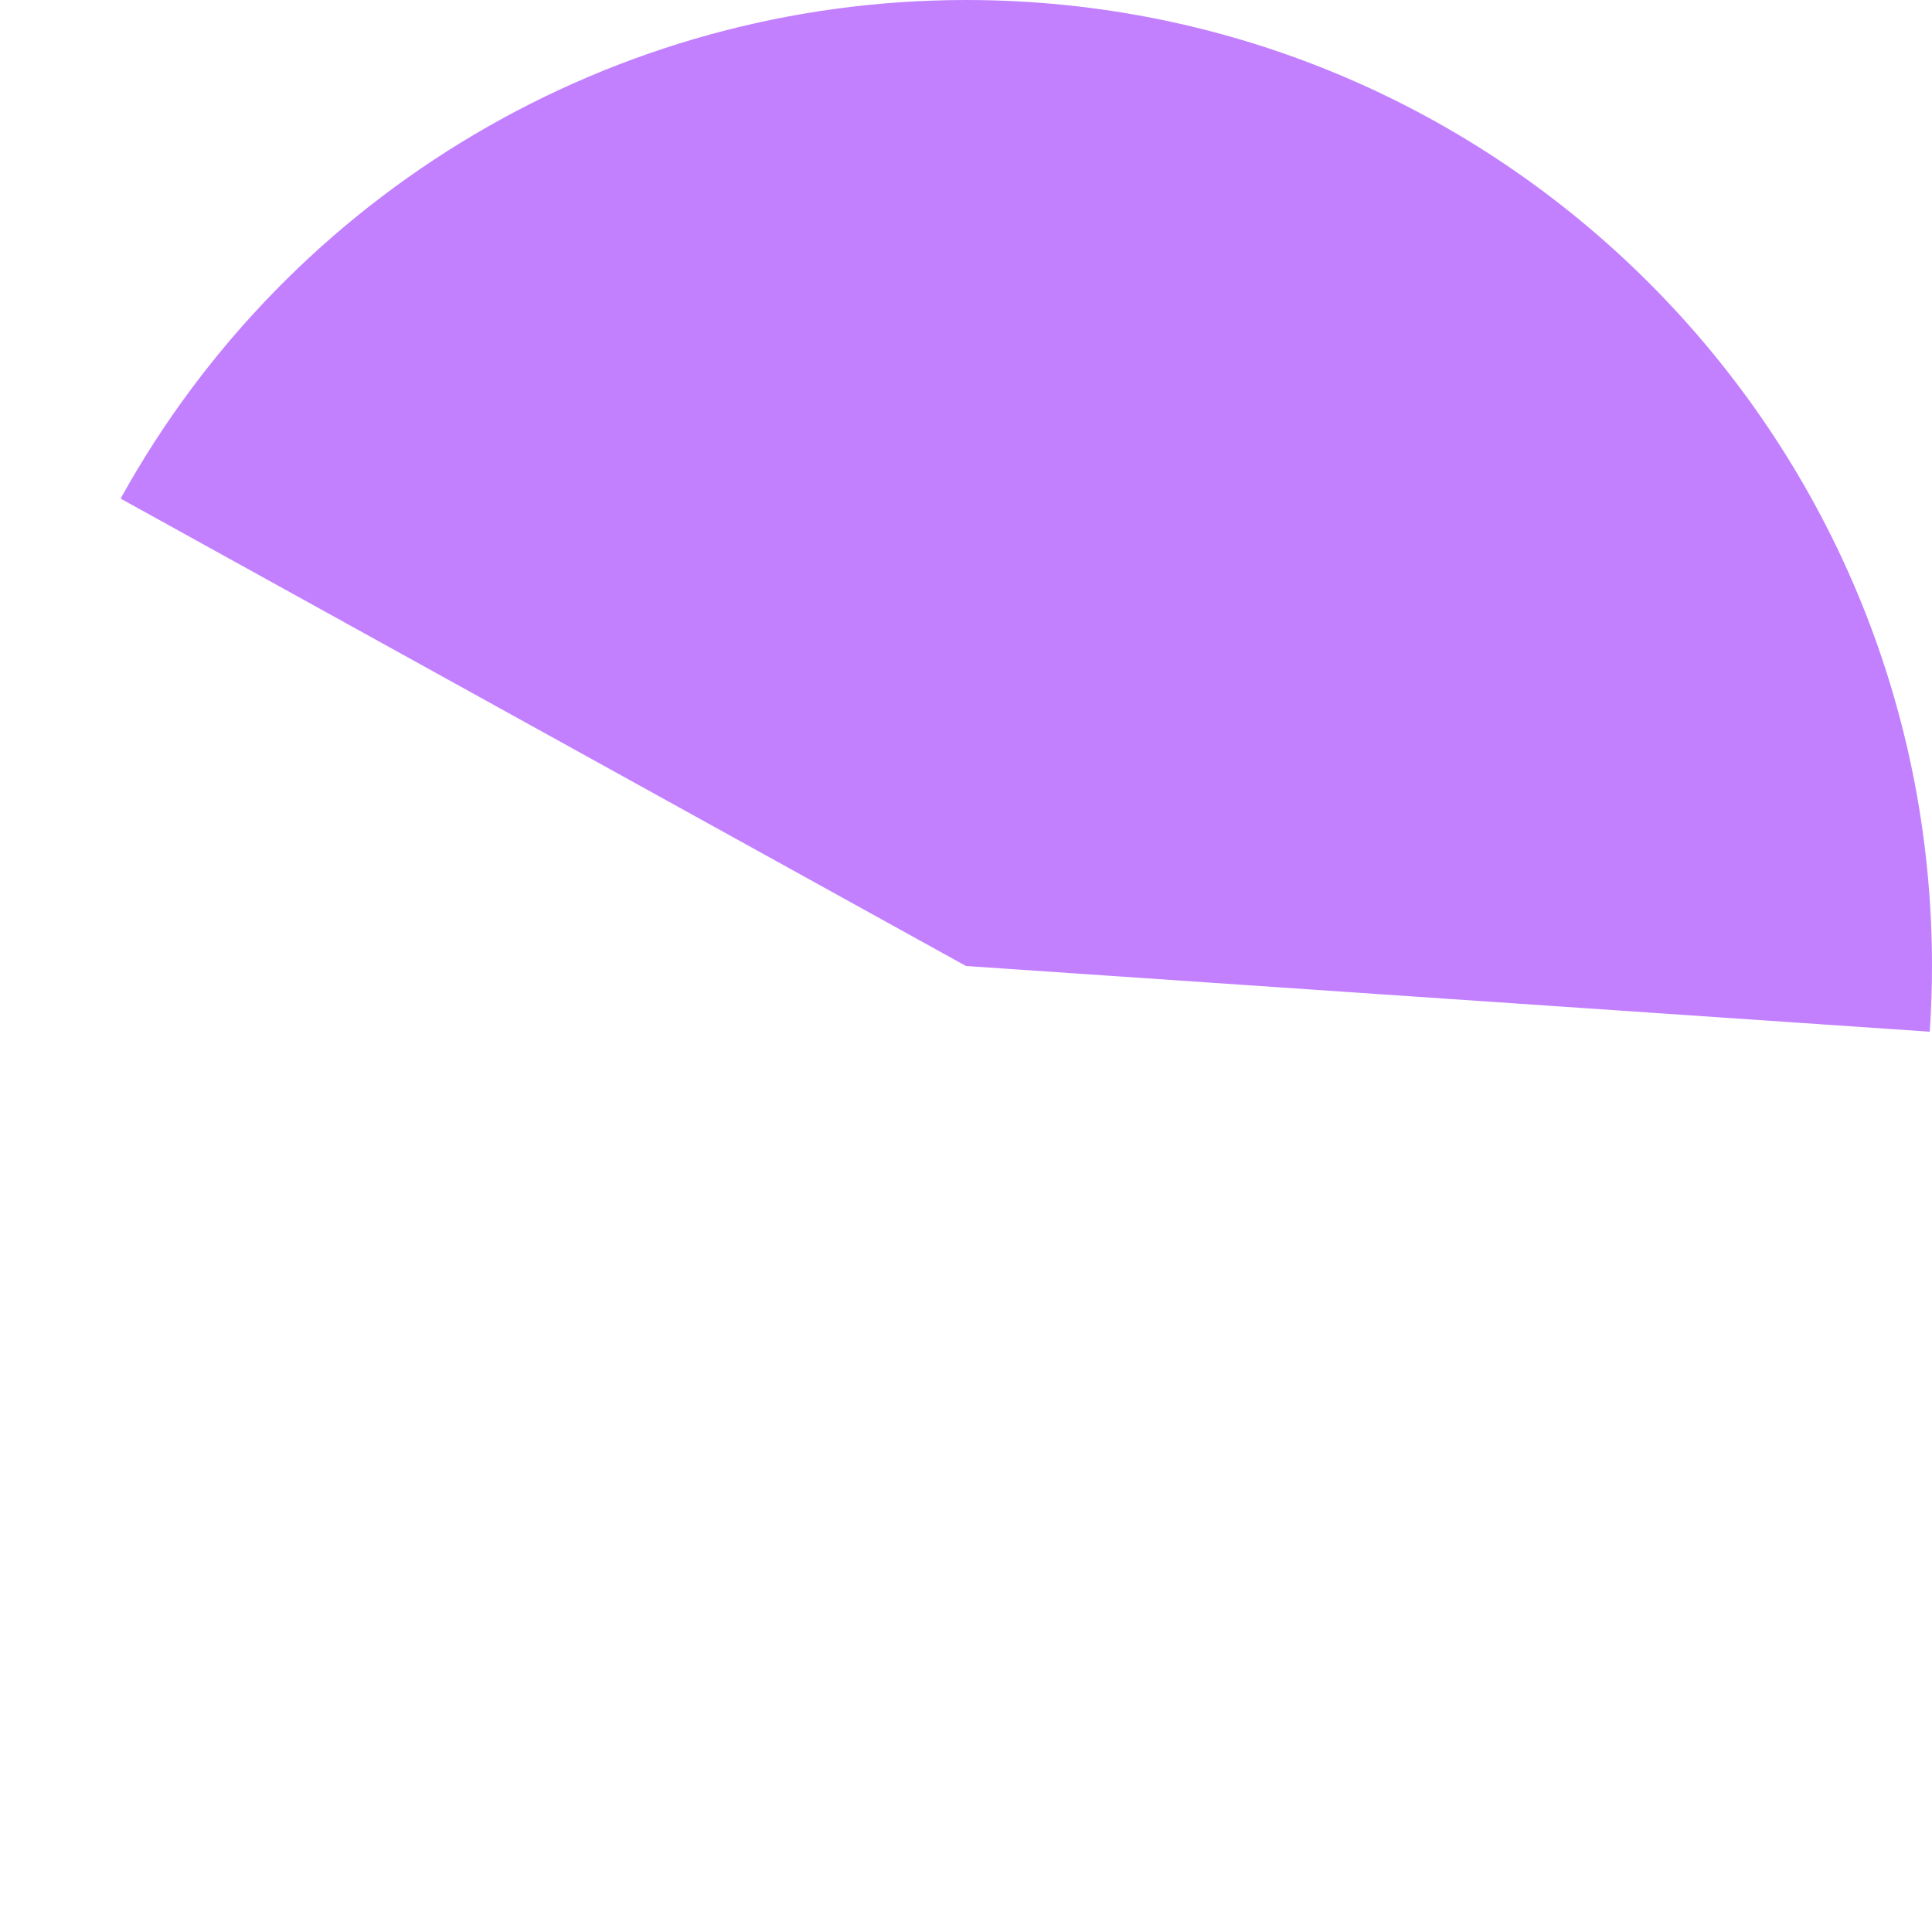
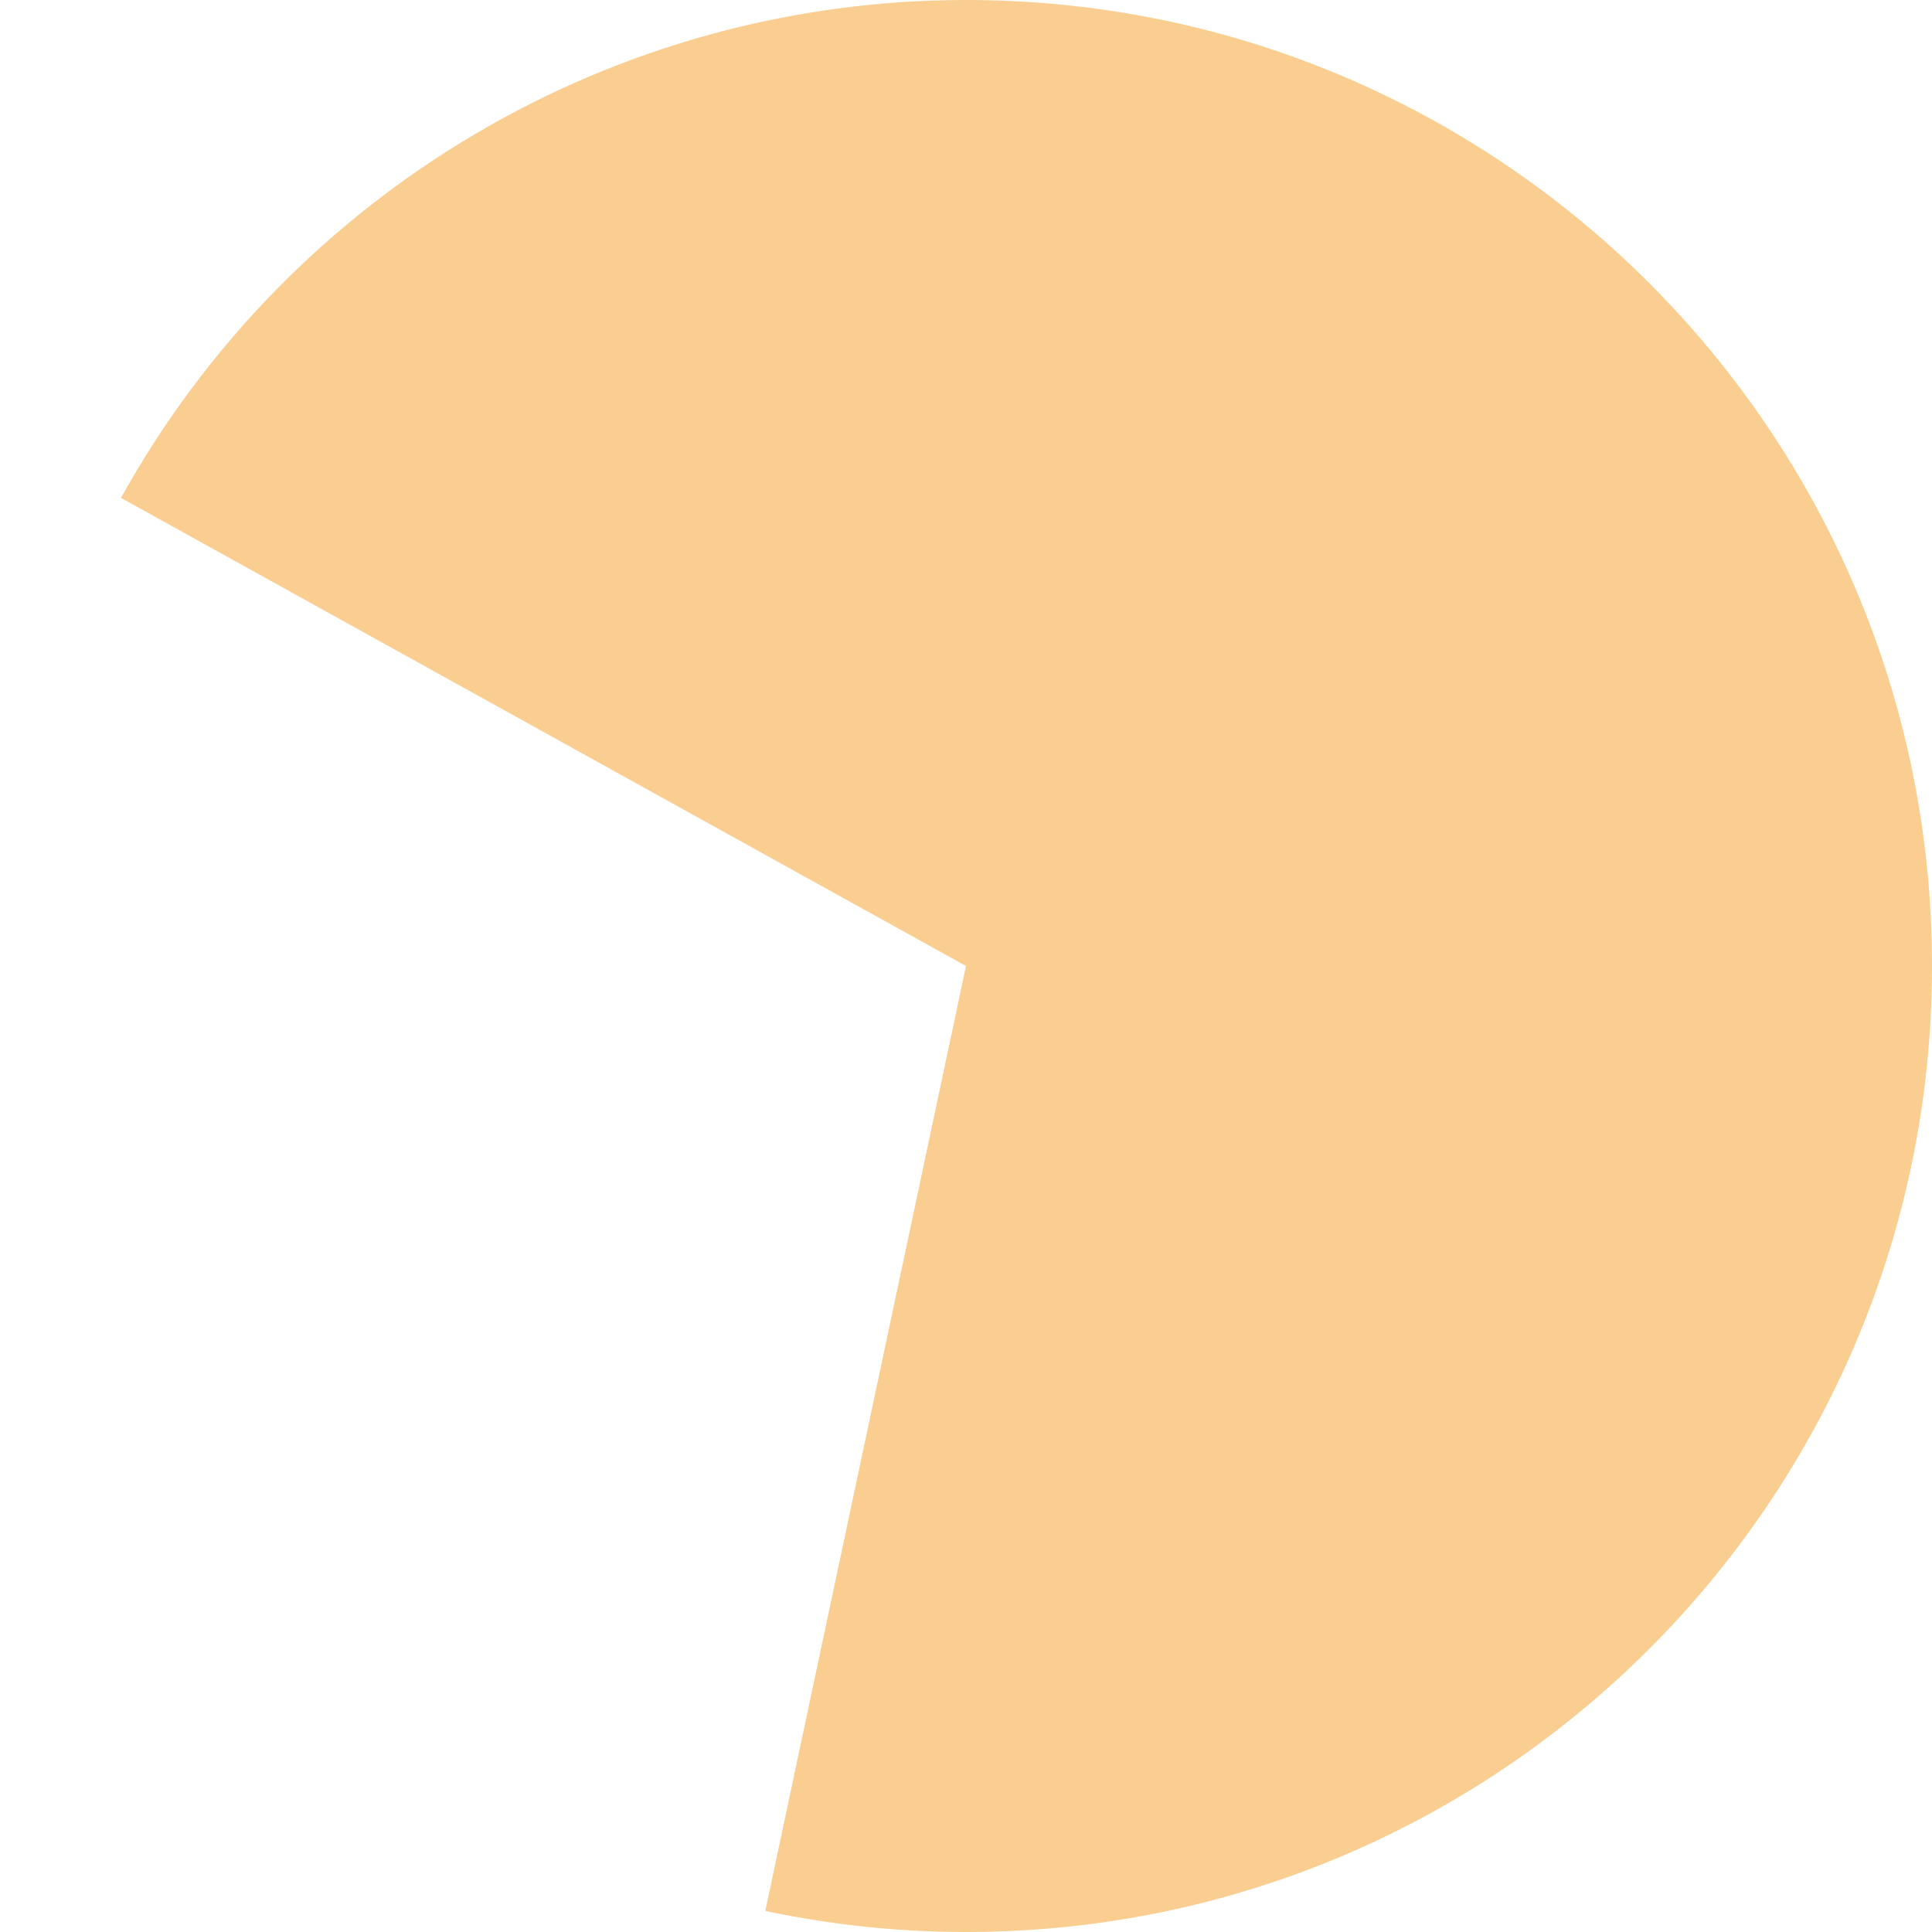
<svg xmlns="http://www.w3.org/2000/svg" version="1.1" width="100px" height="100px">
  <g transform="matrix(1 0 0 1 -608 -1701 )">
-     <path d="M 658 1701  C 685.614 1701  708 1723.386  708 1751  C 708 1752.135  707.961 1753.269  707.884 1754.401  L 658 1751  L 614.243 1726.807  C 623.046 1710.884  639.805 1701  658 1701  Z " fill-rule="nonzero" fill="#c280ff" stroke="none" />
+     <path d="M 658 1701  C 685.614 1701  708 1723.386  708 1751  C 708 1778.614  685.614 1801  658 1801  C 654.509 1801  651.027 1800.634  647.612 1799.909  L 658 1751  L 614.263 1726.771  C 623.073 1710.868  639.82 1701  658 1701  Z " fill-rule="nonzero" fill="#facd91" stroke="none" />
  </g>
</svg>
